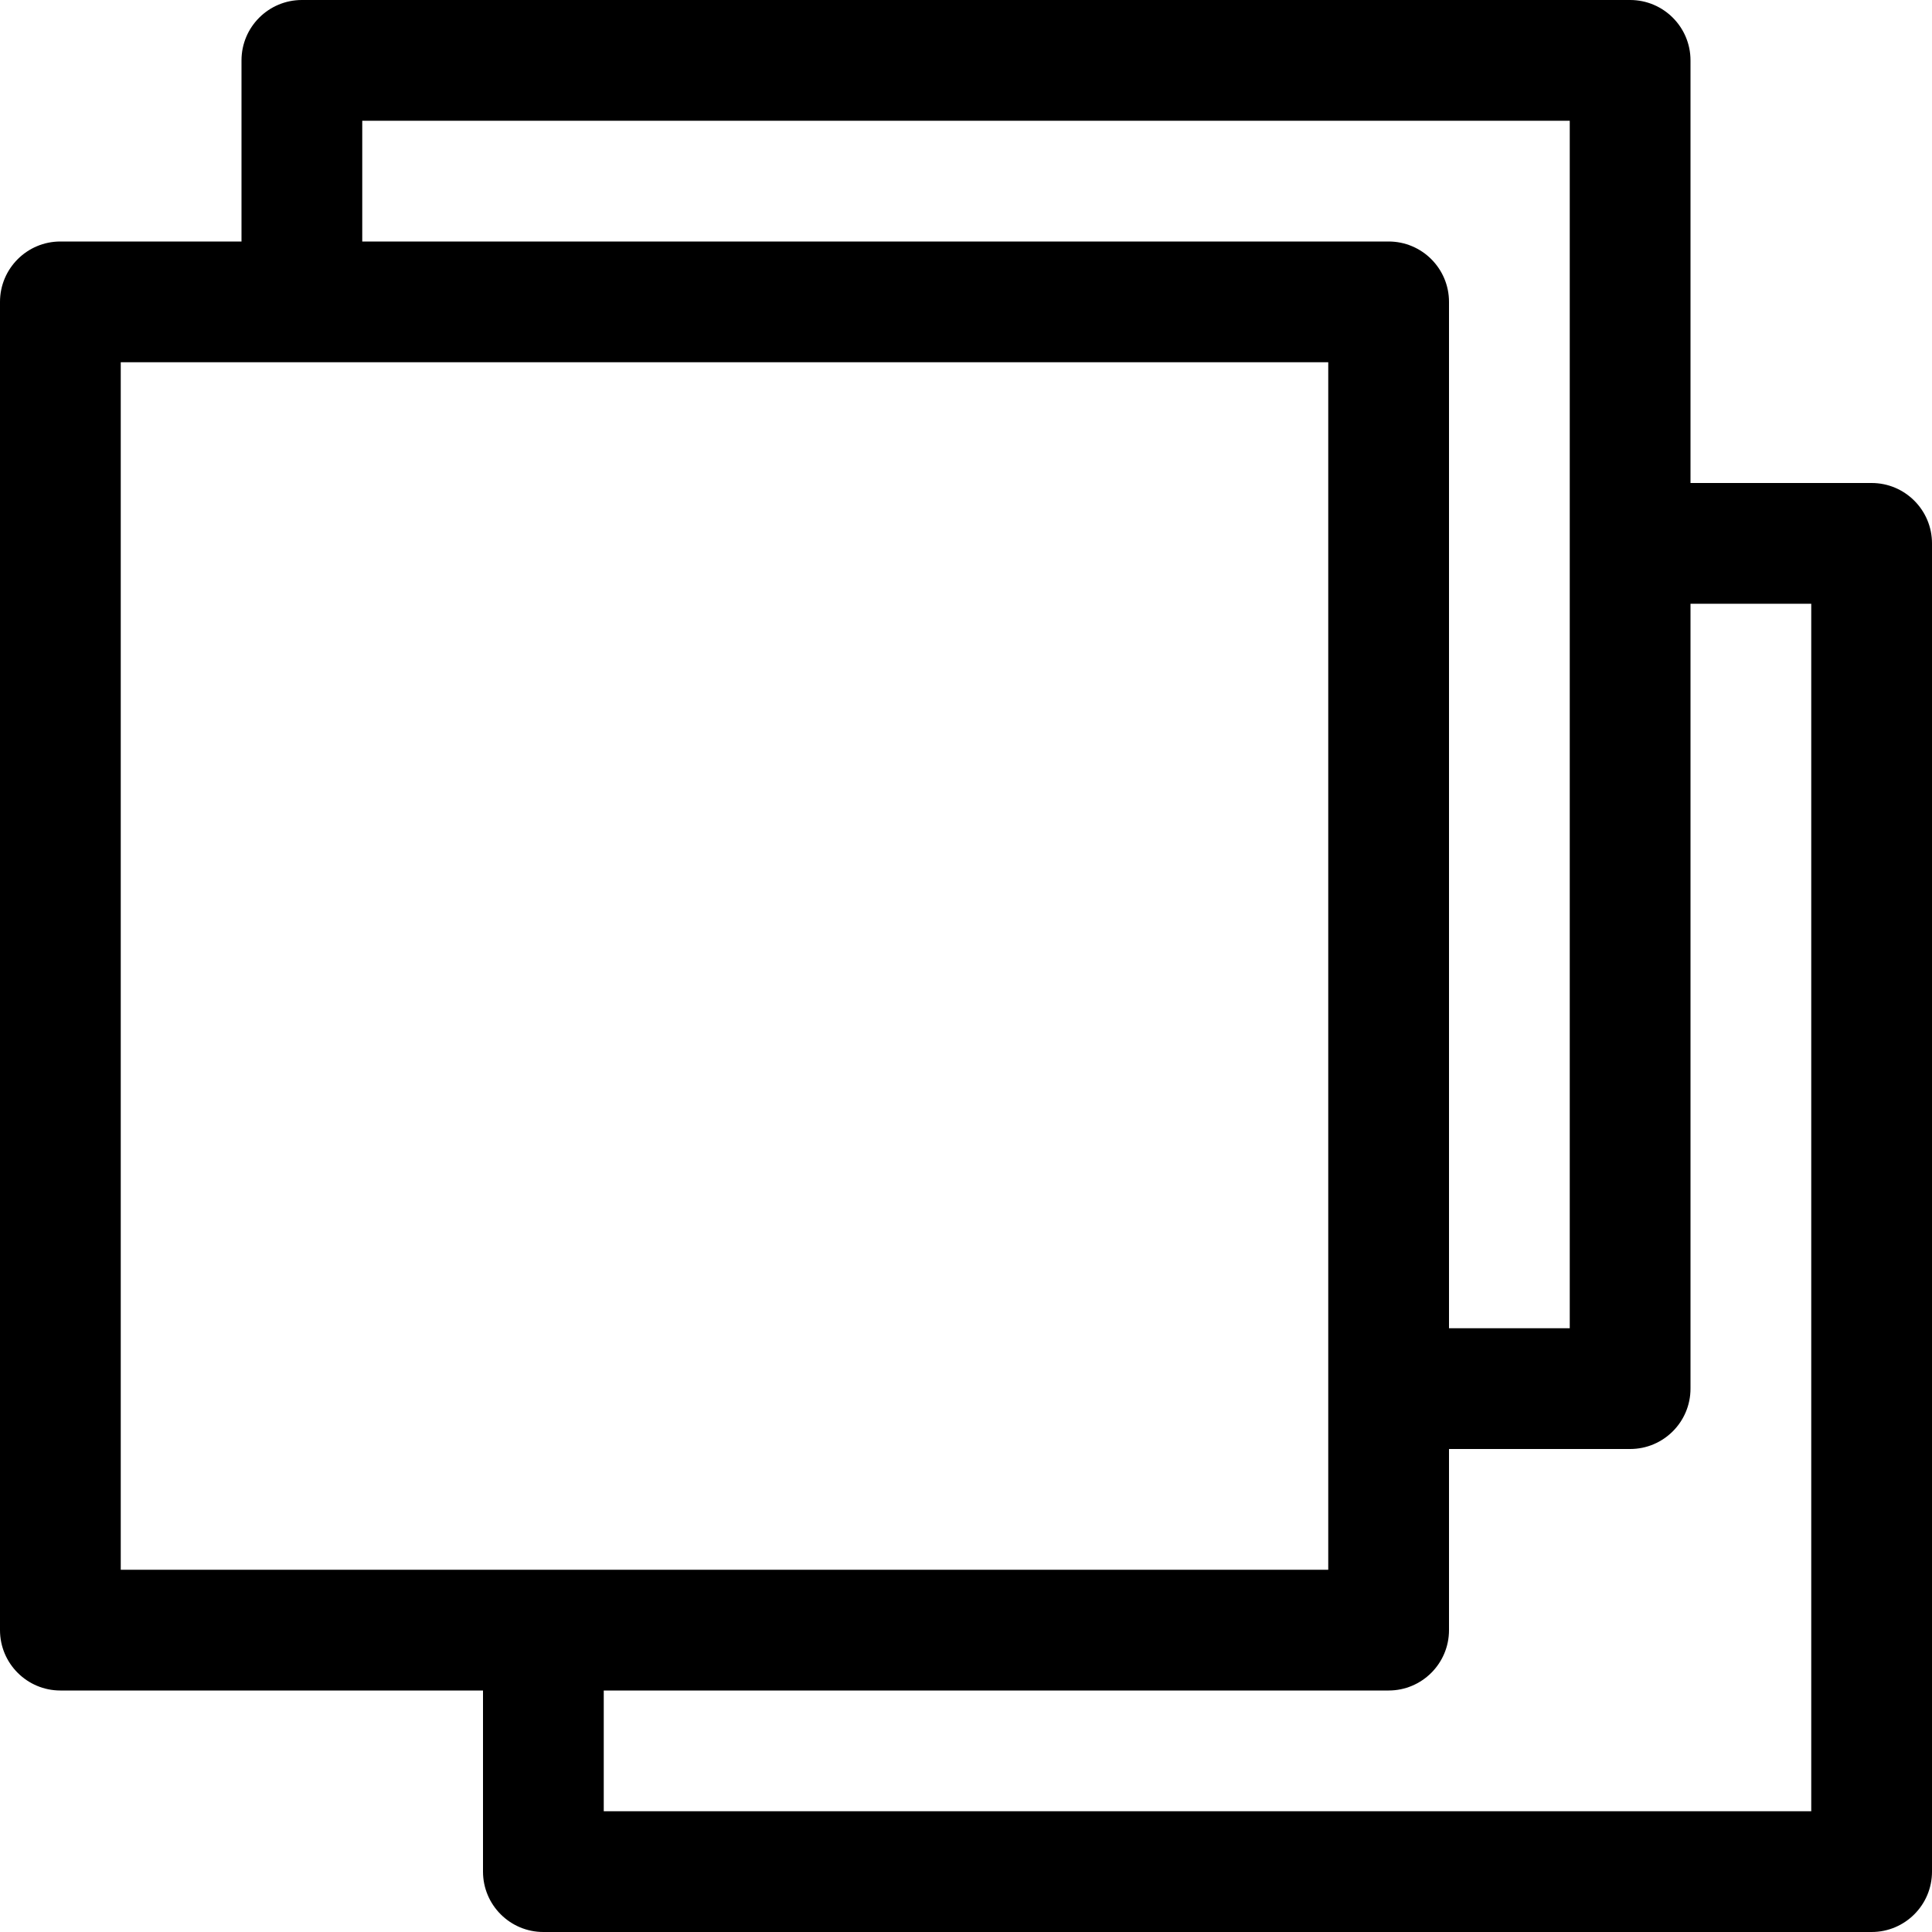
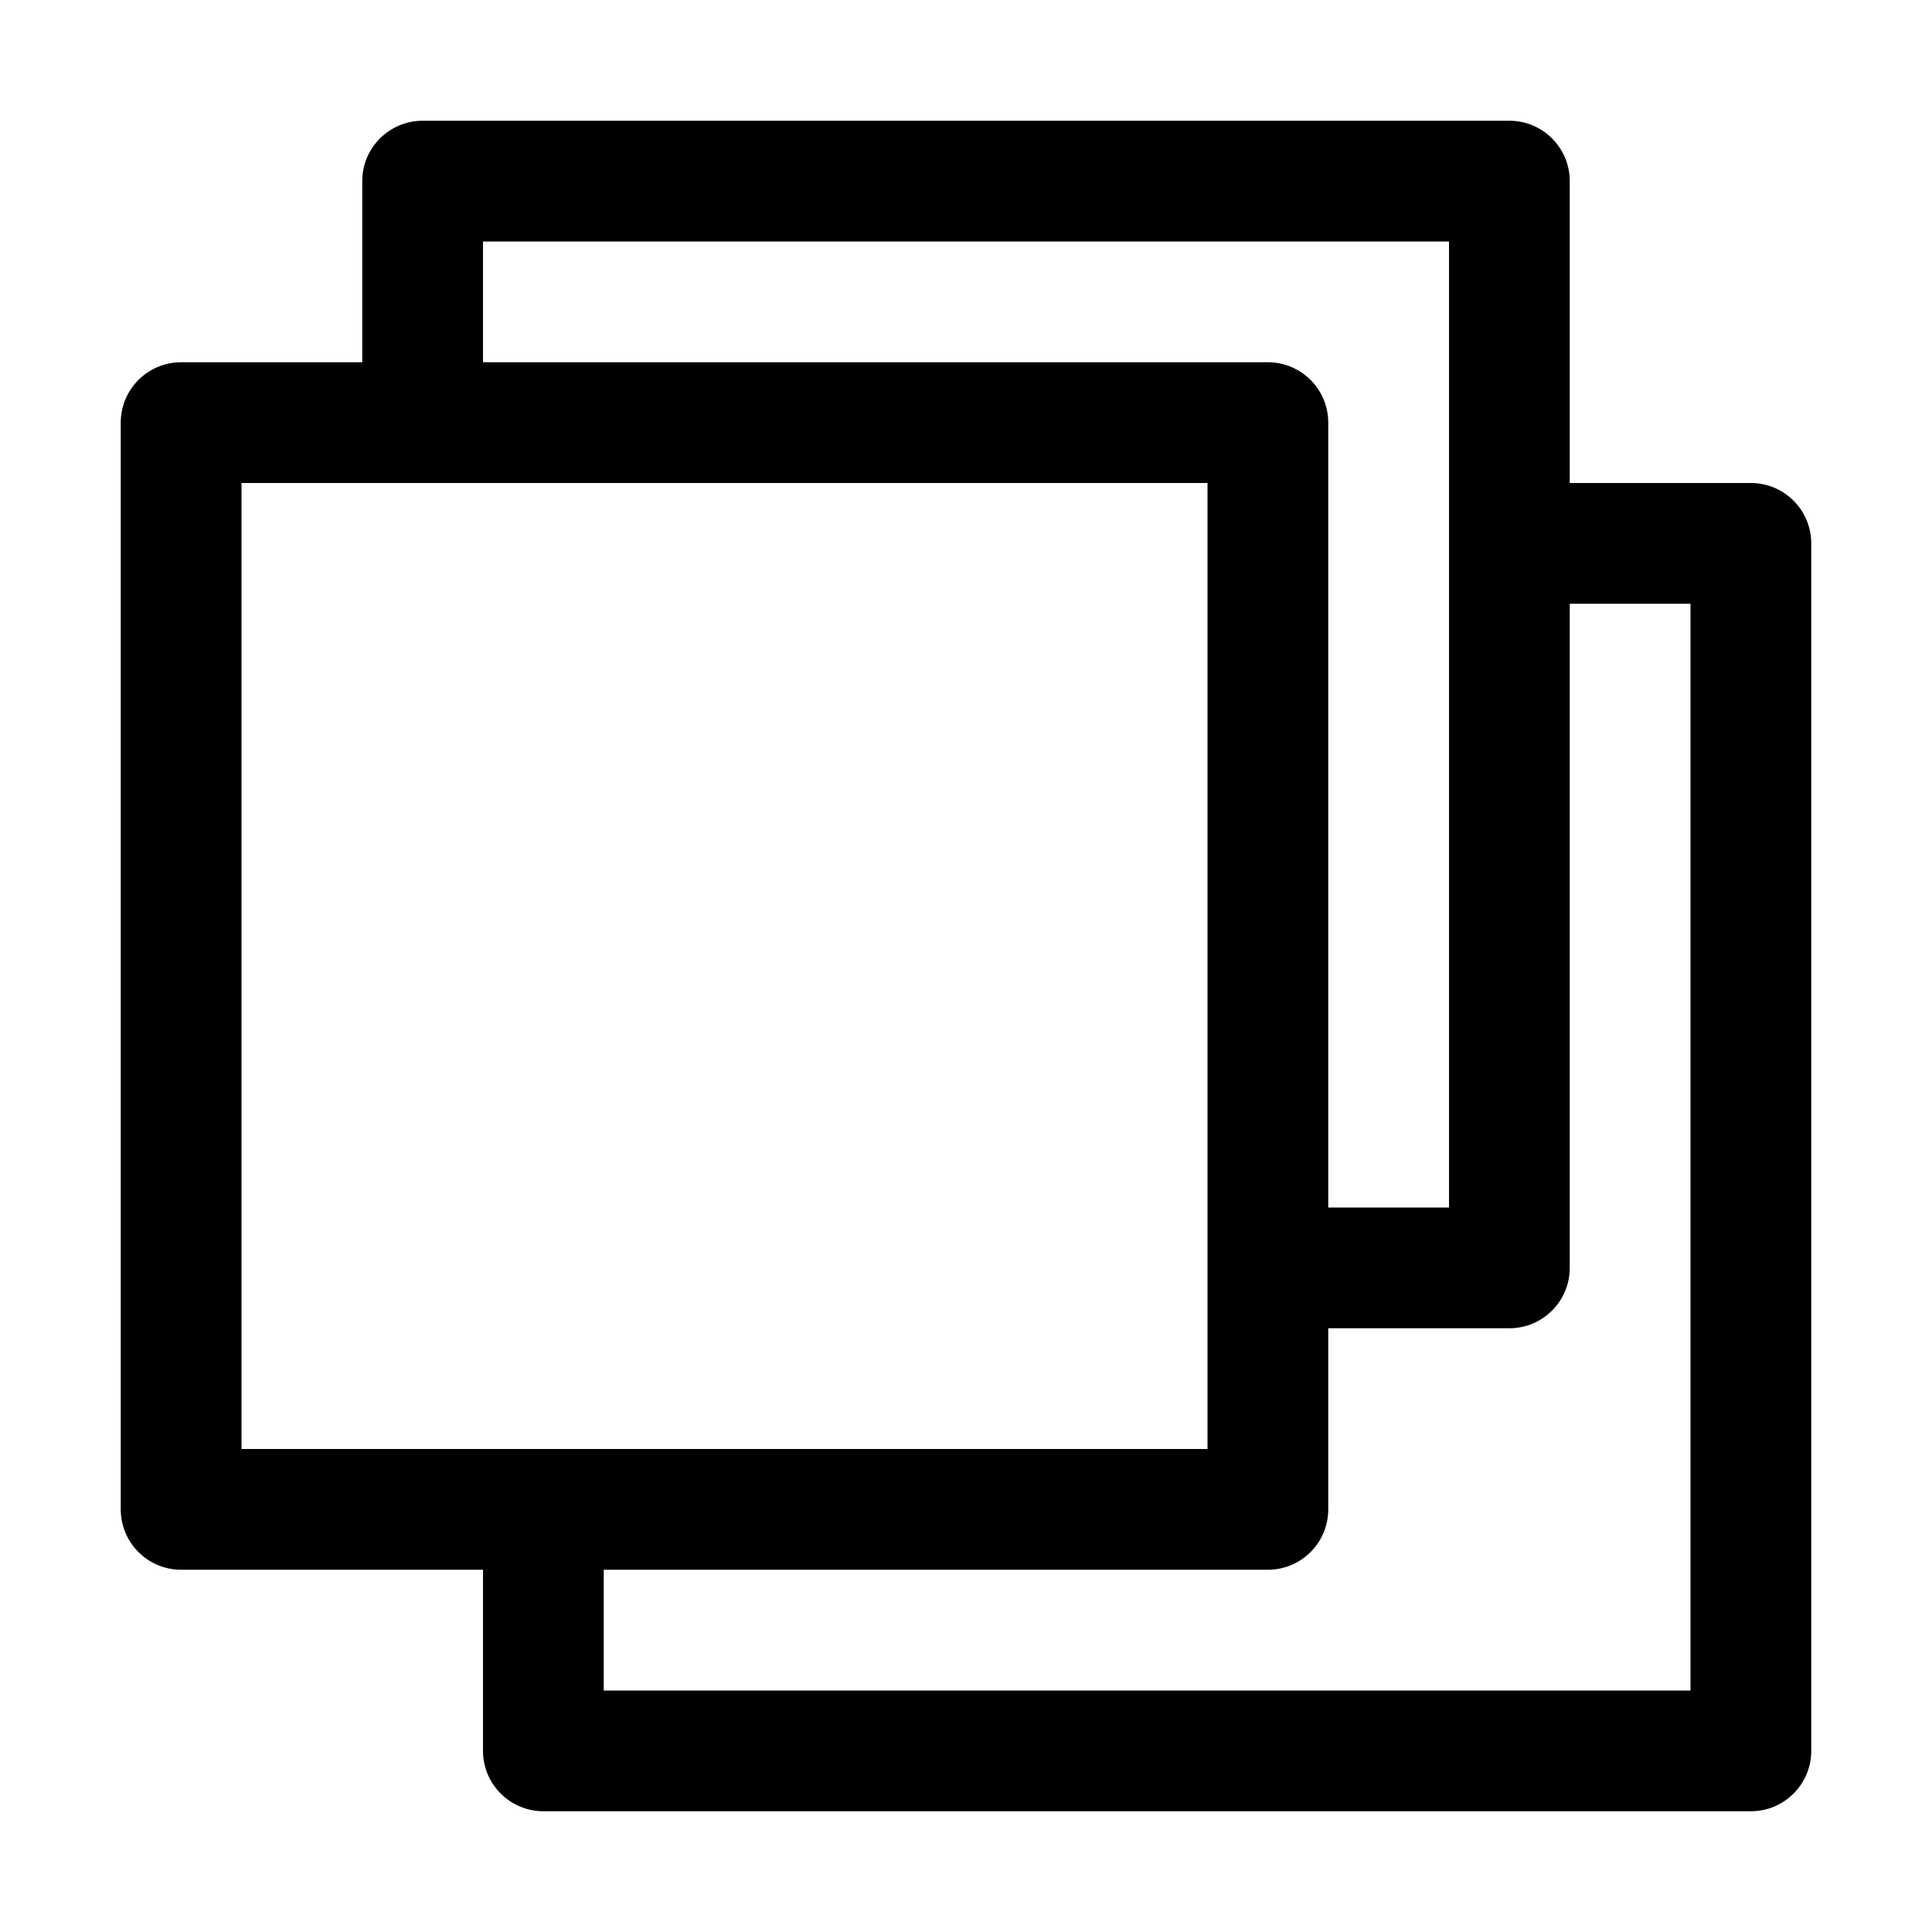
<svg xmlns="http://www.w3.org/2000/svg" viewBox="0 0 16 16">
-   <path d="M15.5 4H14V.5c0-.276-.224-.5-.5-.5h-11c-.276 0-.5.224-.5.5V2H.5c-.276 0-.5.224-.5.5v11c0 .276.224.5.5.5H4v1.5c0 .276.224.5.5.5h11c.276 0 .5-.224.5-.5v-11c0-.276-.224-.5-.5-.5zM3 1h10v10h-1V2.5c0-.276-.224-.5-.5-.5H3V1zM1 3h10v10H1V3zm14 12H5v-1h6.5c.276 0 .5-.224.5-.5V12h1.5c.276 0 .5-.224.5-.5V5h1v10z" class="icon-color" />
+   <path d="M14.5 4H13V1.5c0-.276-.224-.5-.5-.5h-9c-.276 0-.5.224-.5.5V3H1.5c-.276 0-.5.224-.5.5v9c0 .276.224.5.5.5H4v1.5c0 .276.224.5.5.5h10c.276 0 .5-.224.5-.5v-10c0-.276-.224-.5-.5-.5zM4 2h8v8h-1V3.5c0-.276-.224-.5-.5-.5H4V2zM2 4h8v8H2V4zm12 10H5v-1h5.5c.276 0 .5-.224.5-.5V11h1.5c.276 0 .5-.224.5-.5V5h1v9z" class="icon-color" />
</svg>
